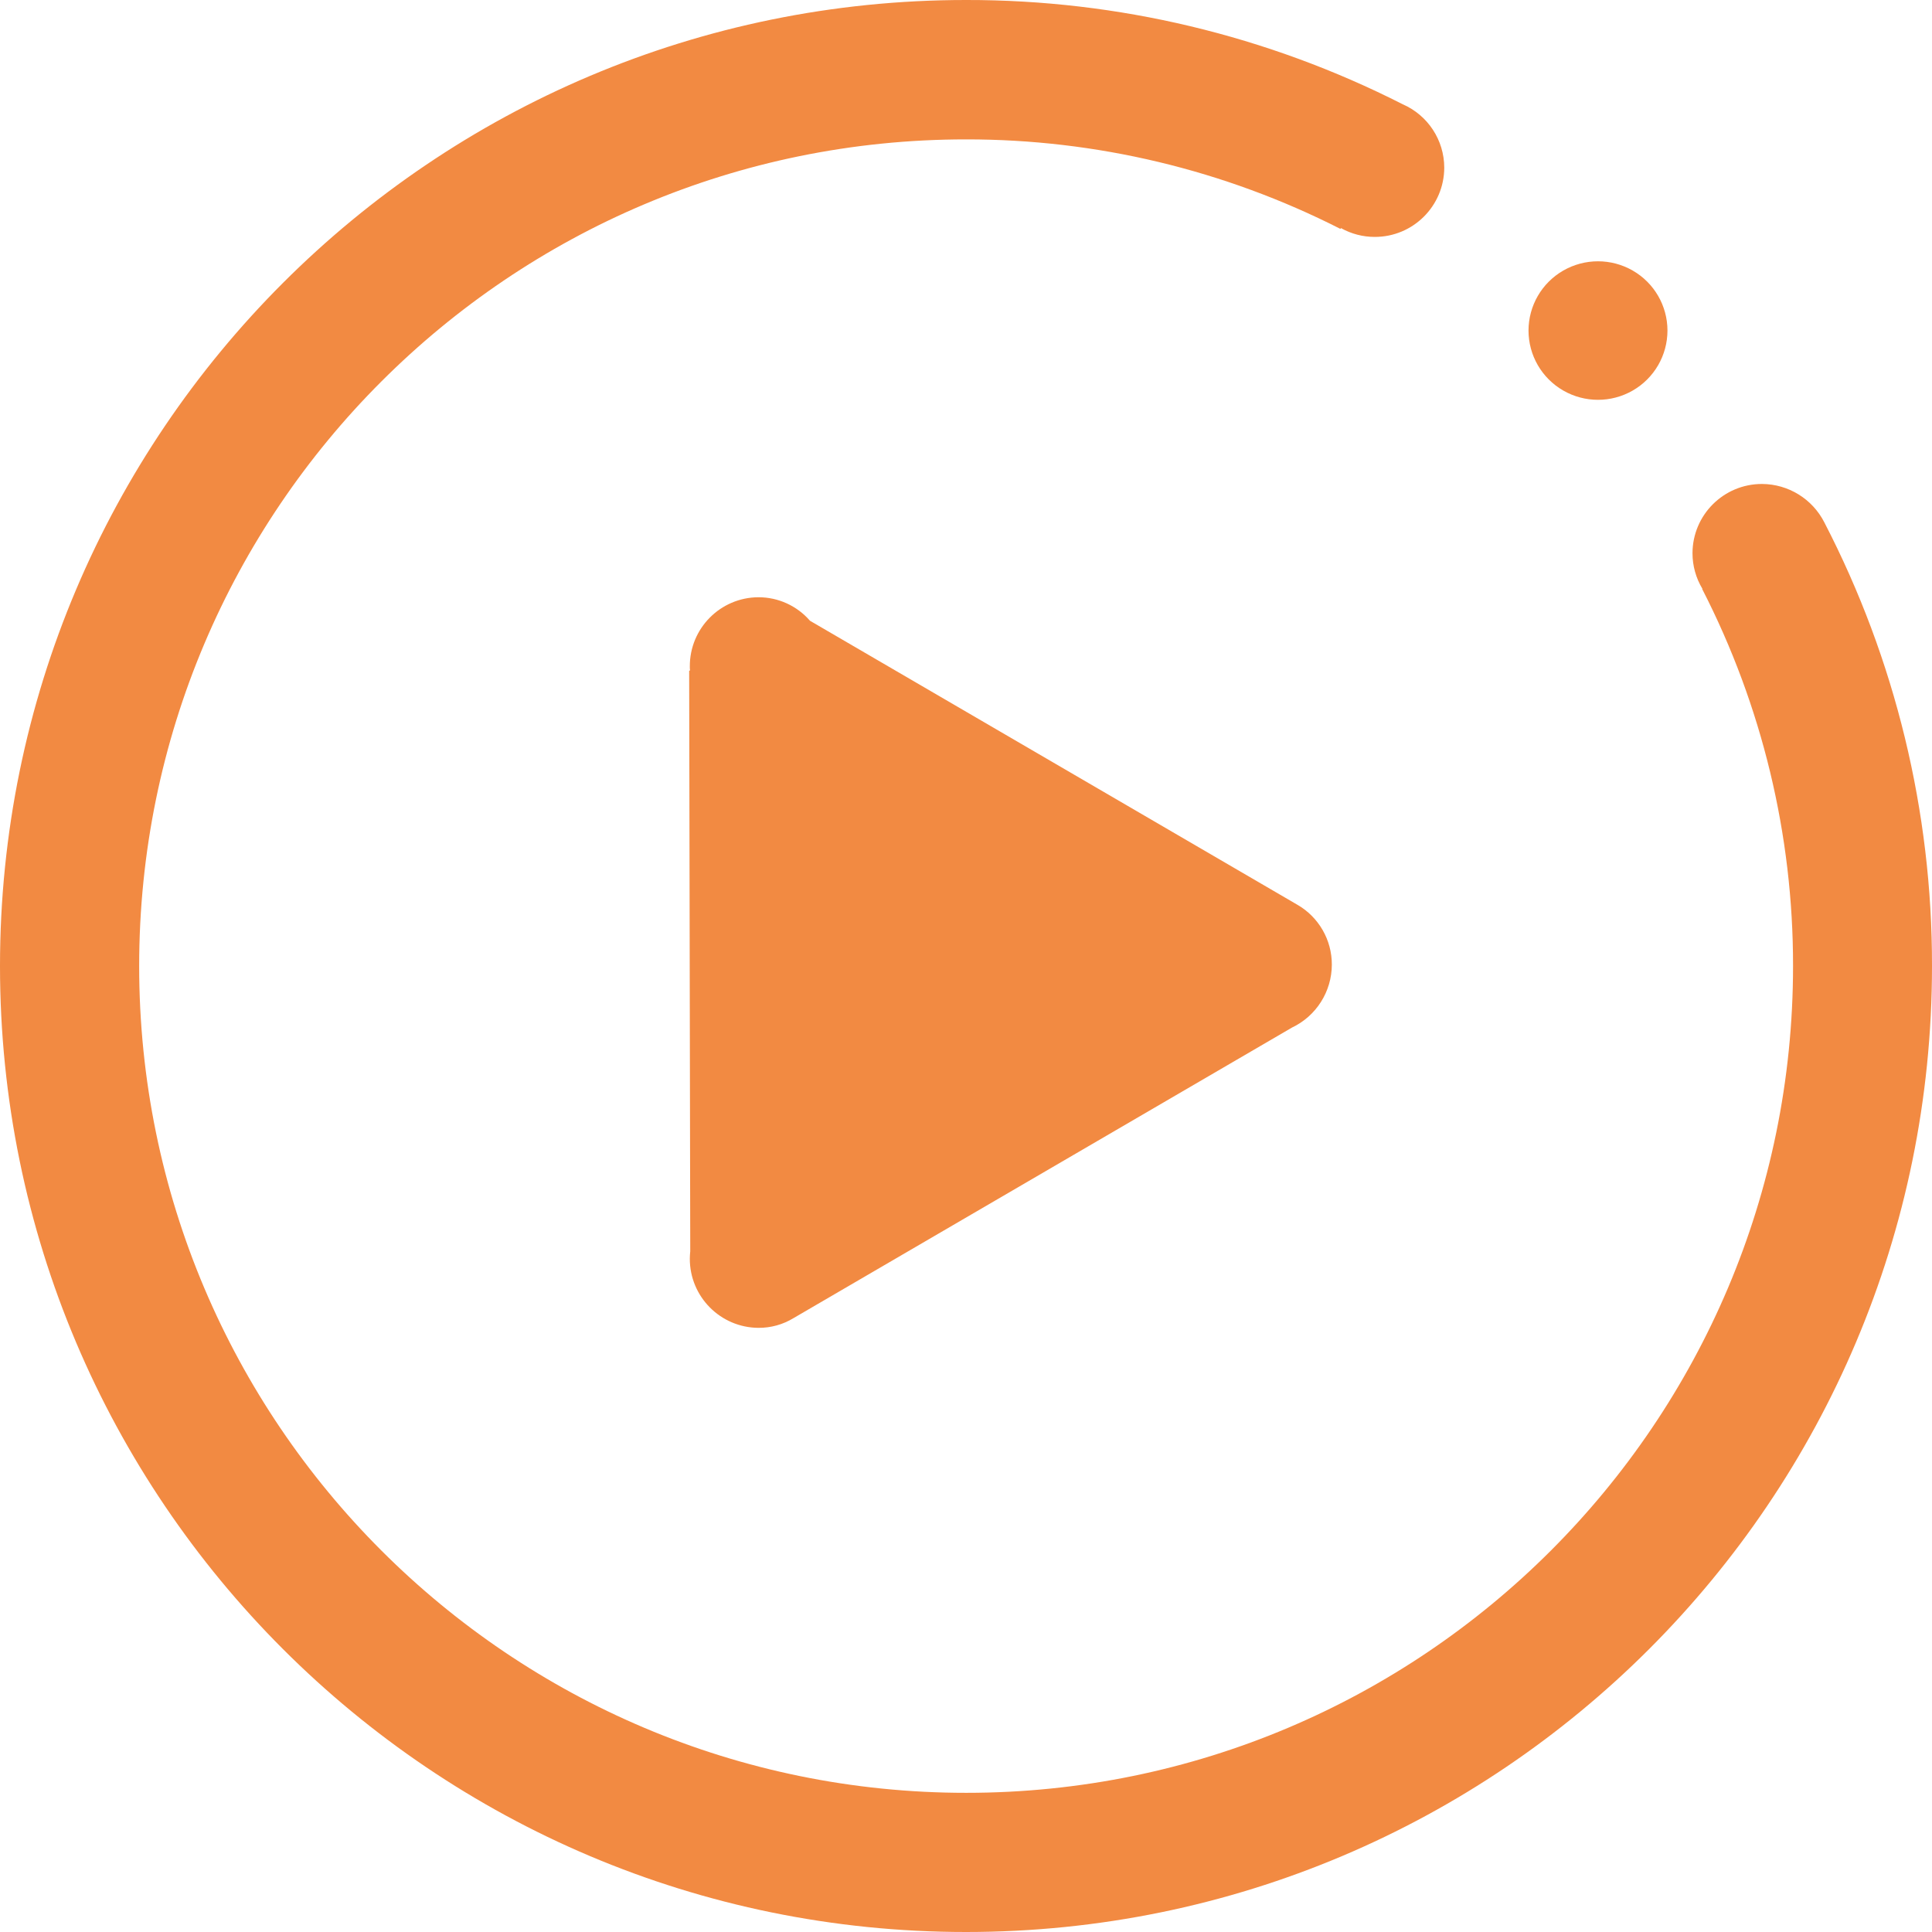
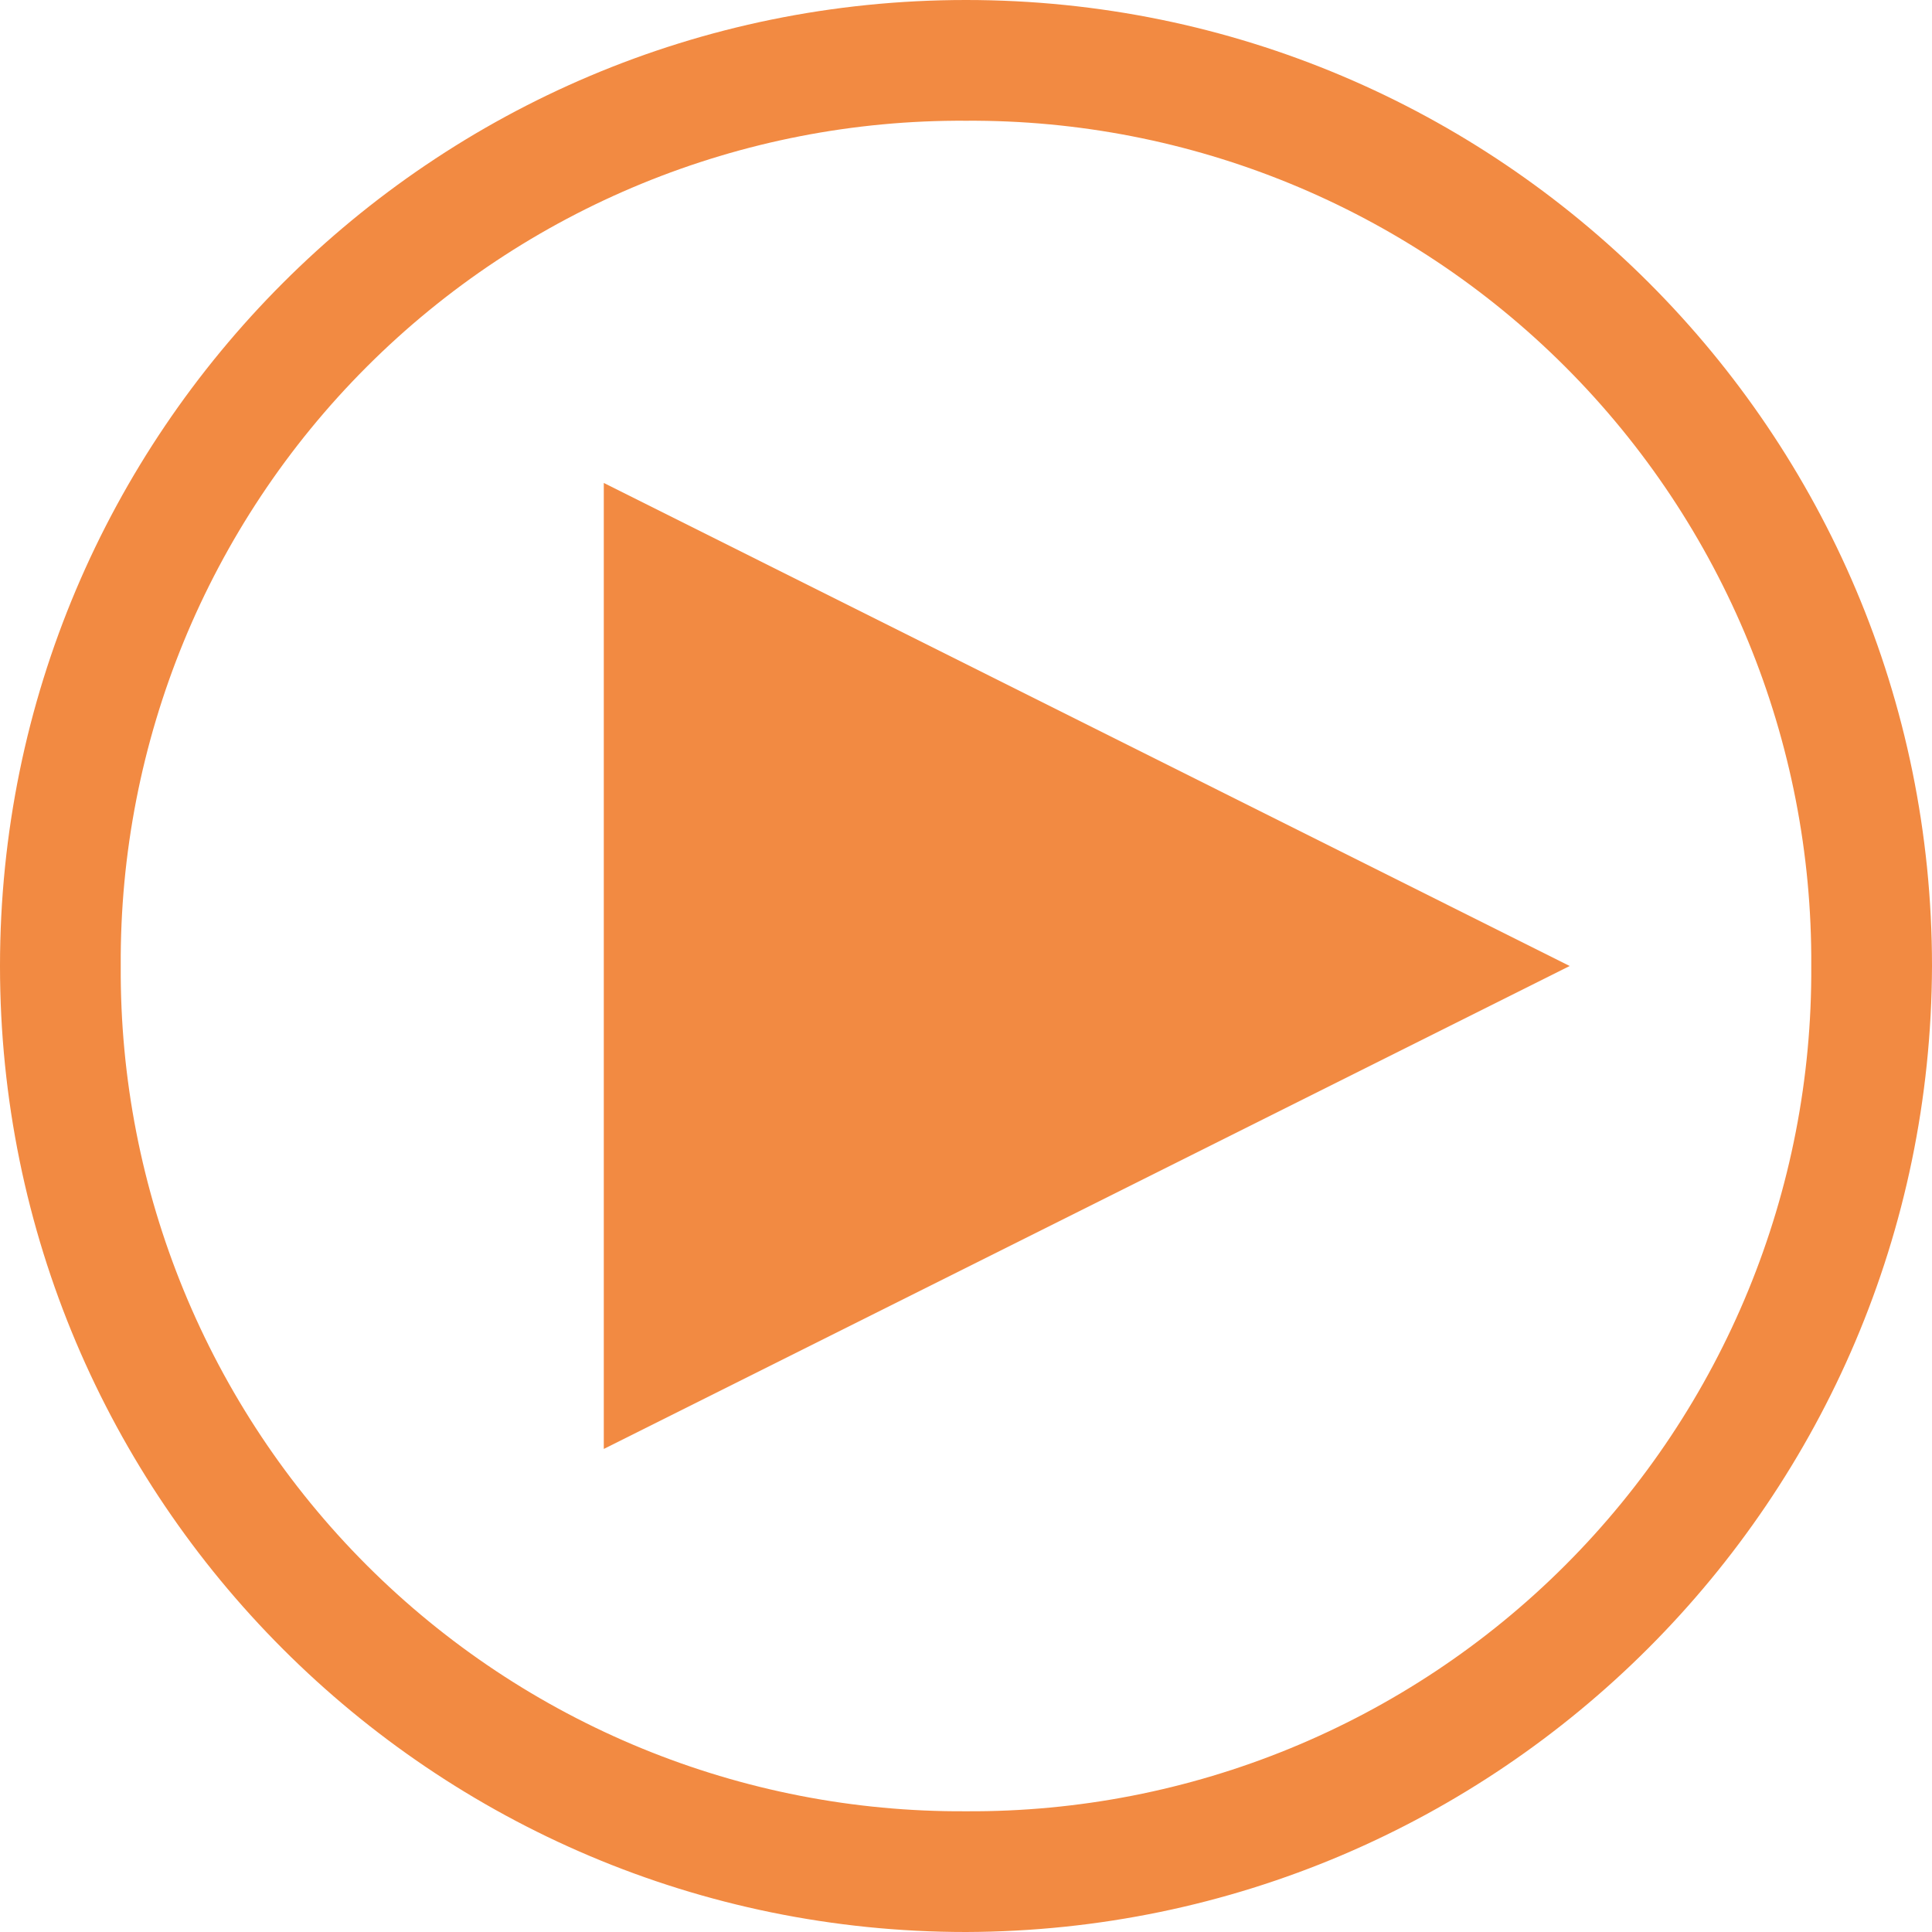
- <svg xmlns="http://www.w3.org/2000/svg" id="Layer_1" data-name="Layer 1" viewBox="0 0 716.32 716.32">
+ <svg xmlns="http://www.w3.org/2000/svg" viewBox="0 0 177.78 177.78">
  <defs>
    <style>.cls-1{fill:#f28a42;}</style>
  </defs>
-   <path class="cls-1" d="M257.72-185.44A25.67,25.67,0,0,0,270.6-163.2a25.83,25.83,0,0,0,25.76,0,25.67,25.67,0,0,0,12.88-22.24,25.66,25.66,0,0,0-12.88-22.24,25.83,25.83,0,0,0-25.76,0,25.66,25.66,0,0,0-12.88,22.24Zm0,0" transform="translate(309 308)" />
-   <path class="cls-1" d="M-27.8,184.32a24.66,24.66,0,0,0,13-3.6L170,73a25.9,25.9,0,0,0,14.8-23.36A25.55,25.55,0,0,0,172,27.44L-8.68-77.84A25.25,25.25,0,0,0-27.8-86.56,25.55,25.55,0,0,0-53.24-60.88a8.89,8.89,0,0,0,.08,1.44l-.32.16.4,215.2c-.08.88-.16,1.76-.16,2.72A25.6,25.6,0,0,0-27.8,184.32Zm0,0" transform="translate(309 308)" />
-   <path class="cls-1" d="M367.4-114.32a26.06,26.06,0,0,0-23.12-14.24,25.73,25.73,0,0,0-25.76,25.68,25.57,25.57,0,0,0,3.68,13.2l-.08.08A305.2,305.2,0,0,1,355.8,50.16c0,169.28-137.28,306.56-306.56,306.56S-257.4,219.44-257.4,50.16-120.12-256.32,49.16-256.32A305.51,305.51,0,0,1,188-223.12l.16-.32a25.53,25.53,0,0,0,12.56,3.28,25.73,25.73,0,0,0,25.76-25.68,25.69,25.69,0,0,0-15.44-23.52A356.16,356.16,0,0,0,49.16-308C-148.68-308-309-147.6-309,50.16S-148.68,408.32,49.16,408.32,407.32,248,407.32,50.16A356.56,356.56,0,0,0,367.4-114.32Zm0,0" transform="translate(309 308)" />
+   <g id="Layer_2" data-name="Layer 2">
+     <g id="Layer_1-2" data-name="Layer 1">
+       <path class="cls-1" d="M88.89,177.78a88.89,88.89,0,1,1,88.89-88.89A89.15,89.15,0,0,1,88.89,177.78Zm0-11.11a77.3,77.3,0,0,0,77.78-77.78A77.3,77.3,0,0,0,88.89,11.11,77.3,77.3,0,0,0,11.11,88.89a77.3,77.3,0,0,0,77.78,77.78Z" />
+       <path class="cls-1" d="M144.44,88.89,55.56,133.33V44.44Z" />
+     </g>
+   </g>
</svg>
